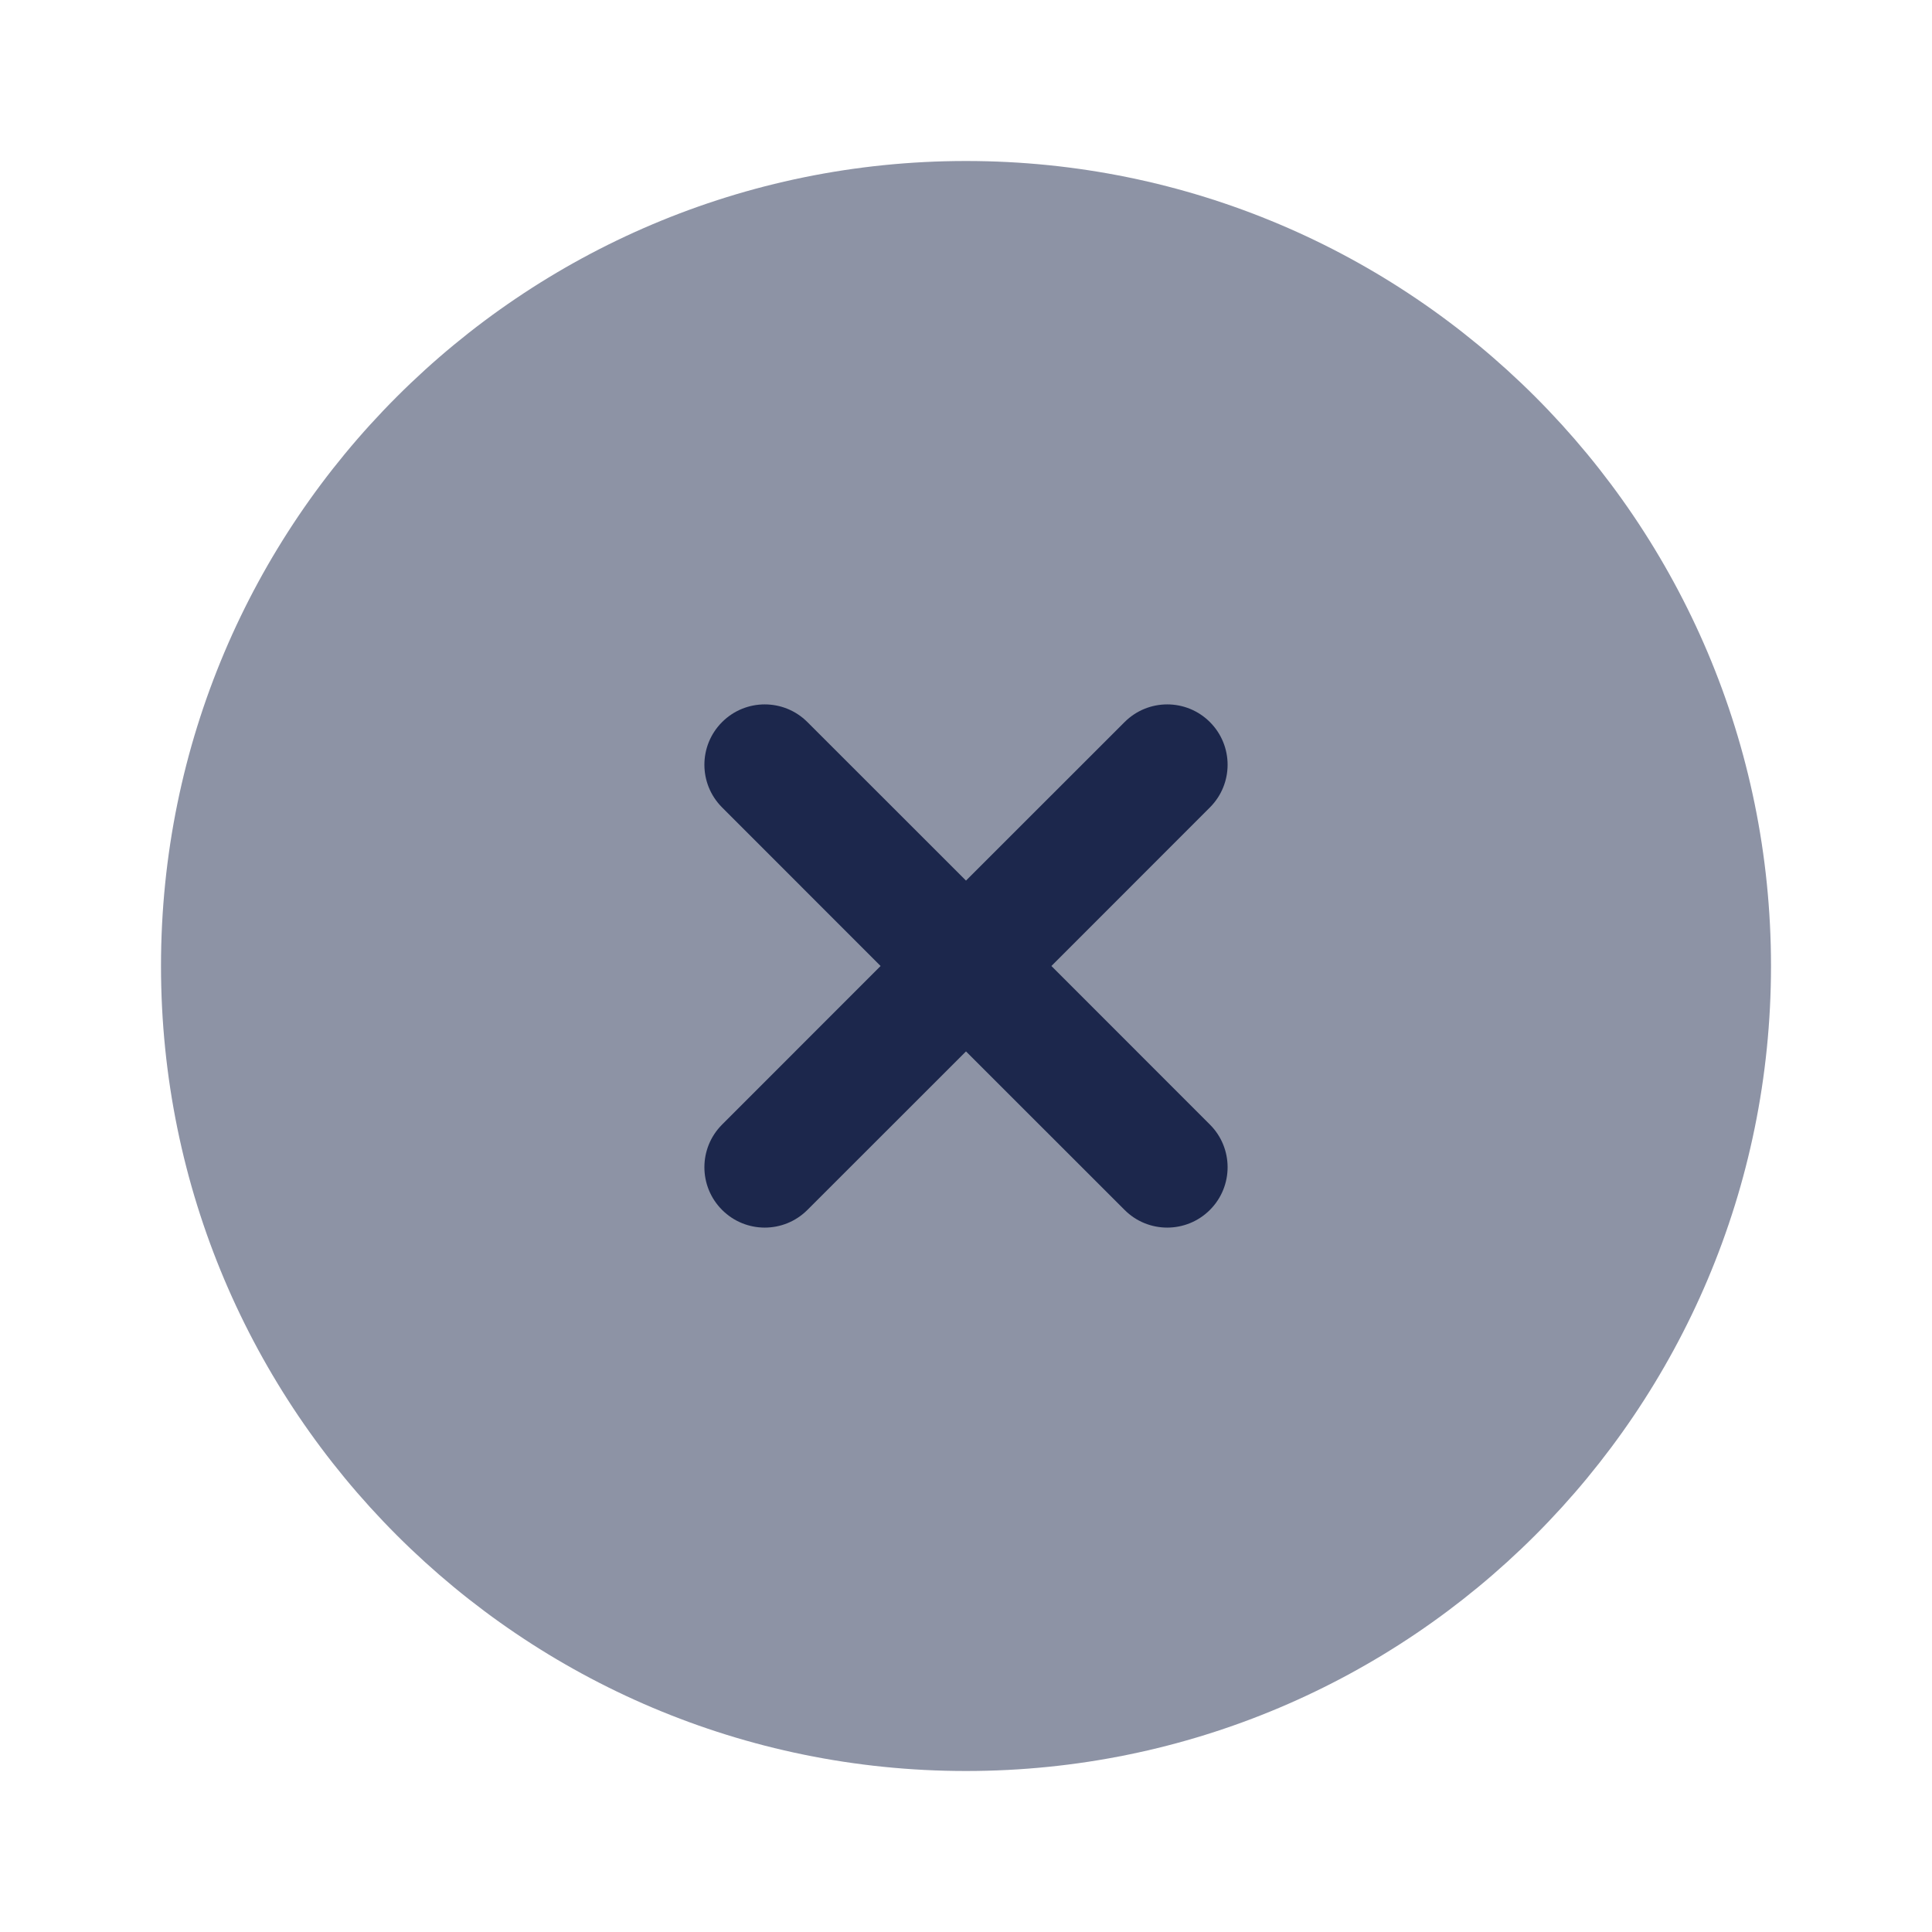
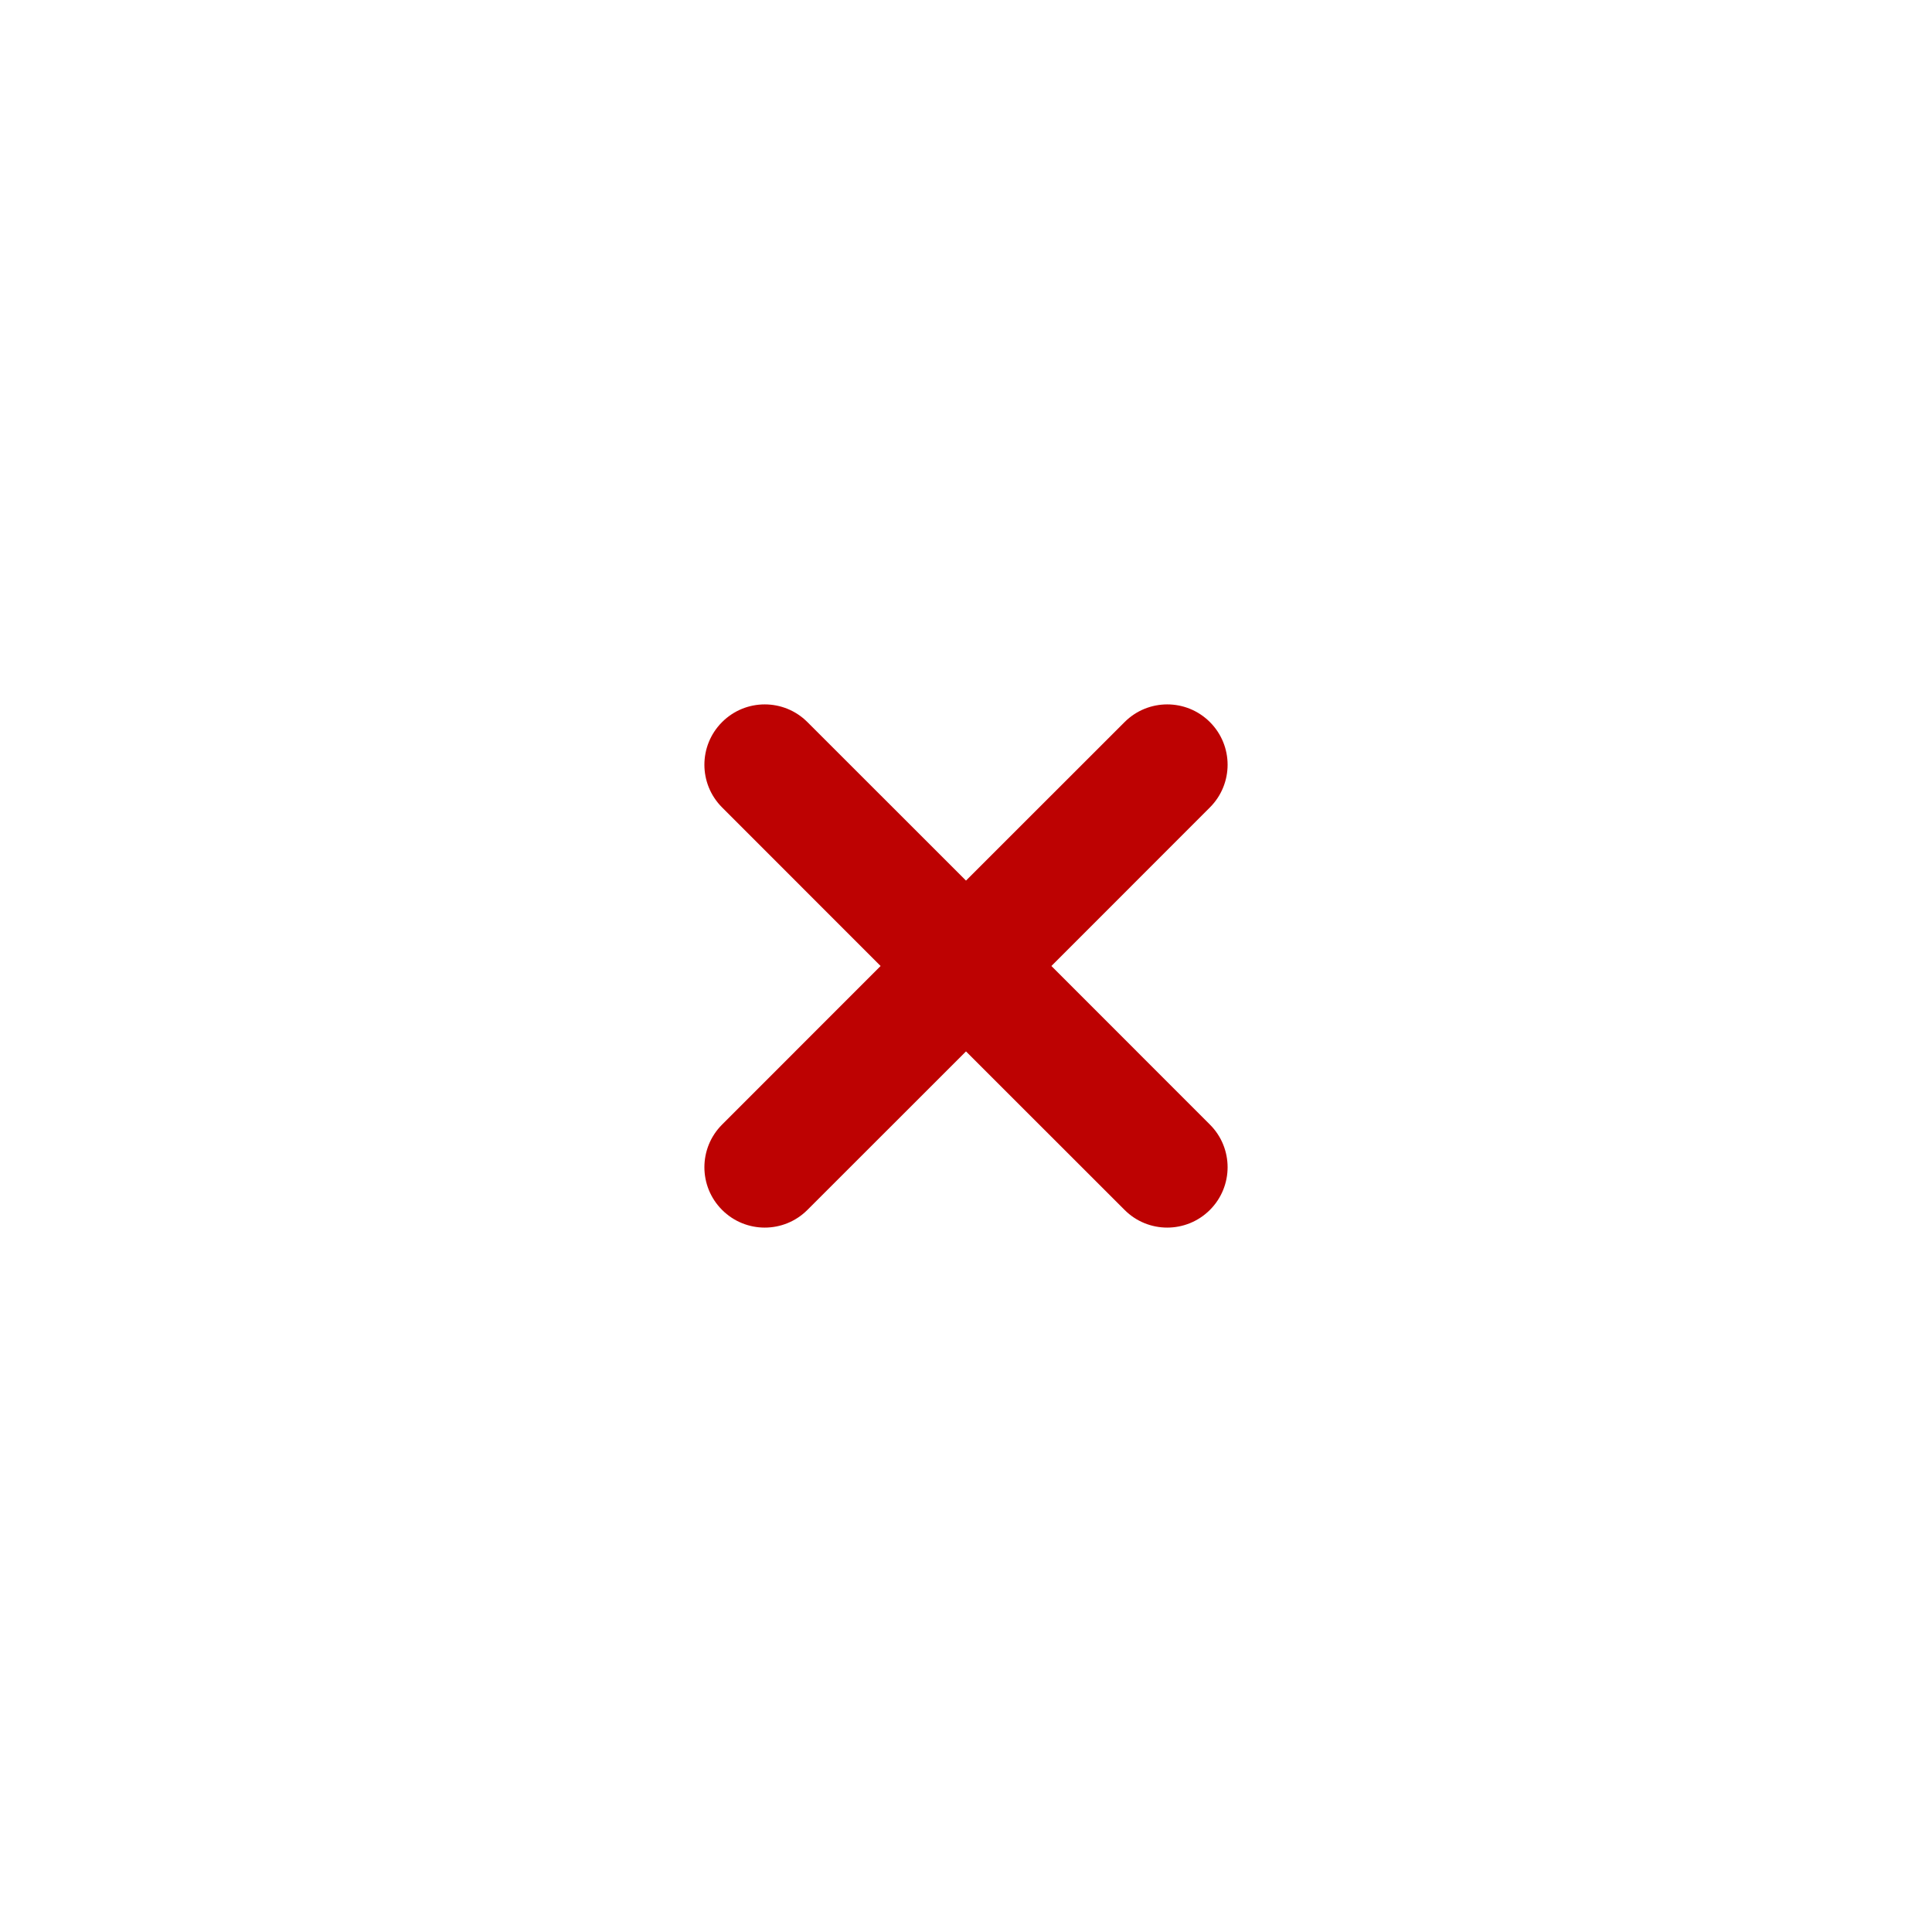
<svg xmlns="http://www.w3.org/2000/svg" width="800px" height="800px" viewBox="0 0 24 24" fill="none">
-   <path opacity="0.5" d="M22 12C22 17.523 17.523 22 12 22C6.477 22 2 17.523 2 12C2 6.477 6.477 2 12 2C17.523 2 22 6.477 22 12Z" fill="#1C274C" />
-   <path d="M8.97 8.97C9.263 8.677 9.737 8.677 10.03 8.97L12 10.939L13.97 8.97C14.263 8.677 14.737 8.677 15.03 8.97C15.323 9.263 15.323 9.737 15.03 10.03L13.061 12L15.03 13.97C15.323 14.262 15.323 14.737 15.03 15.03C14.737 15.323 14.262 15.323 13.97 15.03L12 13.061L10.03 15.03C9.737 15.323 9.263 15.323 8.97 15.03C8.677 14.737 8.677 14.263 8.97 13.97L10.939 12L8.97 10.03C8.677 9.737 8.677 9.263 8.97 8.97Z" fill="#1C274C" />
+   <path d="M8.97 8.97C9.263 8.677 9.737 8.677 10.03 8.97L12 10.939L13.97 8.97C14.263 8.677 14.737 8.677 15.03 8.97C15.323 9.263 15.323 9.737 15.03 10.03L13.061 12L15.03 13.97C15.323 14.262 15.323 14.737 15.03 15.03C14.737 15.323 14.262 15.323 13.97 15.03L12 13.061L10.03 15.03C9.737 15.323 9.263 15.323 8.97 15.03C8.677 14.737 8.677 14.263 8.97 13.97L10.939 12L8.97 10.03C8.677 9.737 8.677 9.263 8.97 8.97Z" fill="#bd0202" />
</svg>
